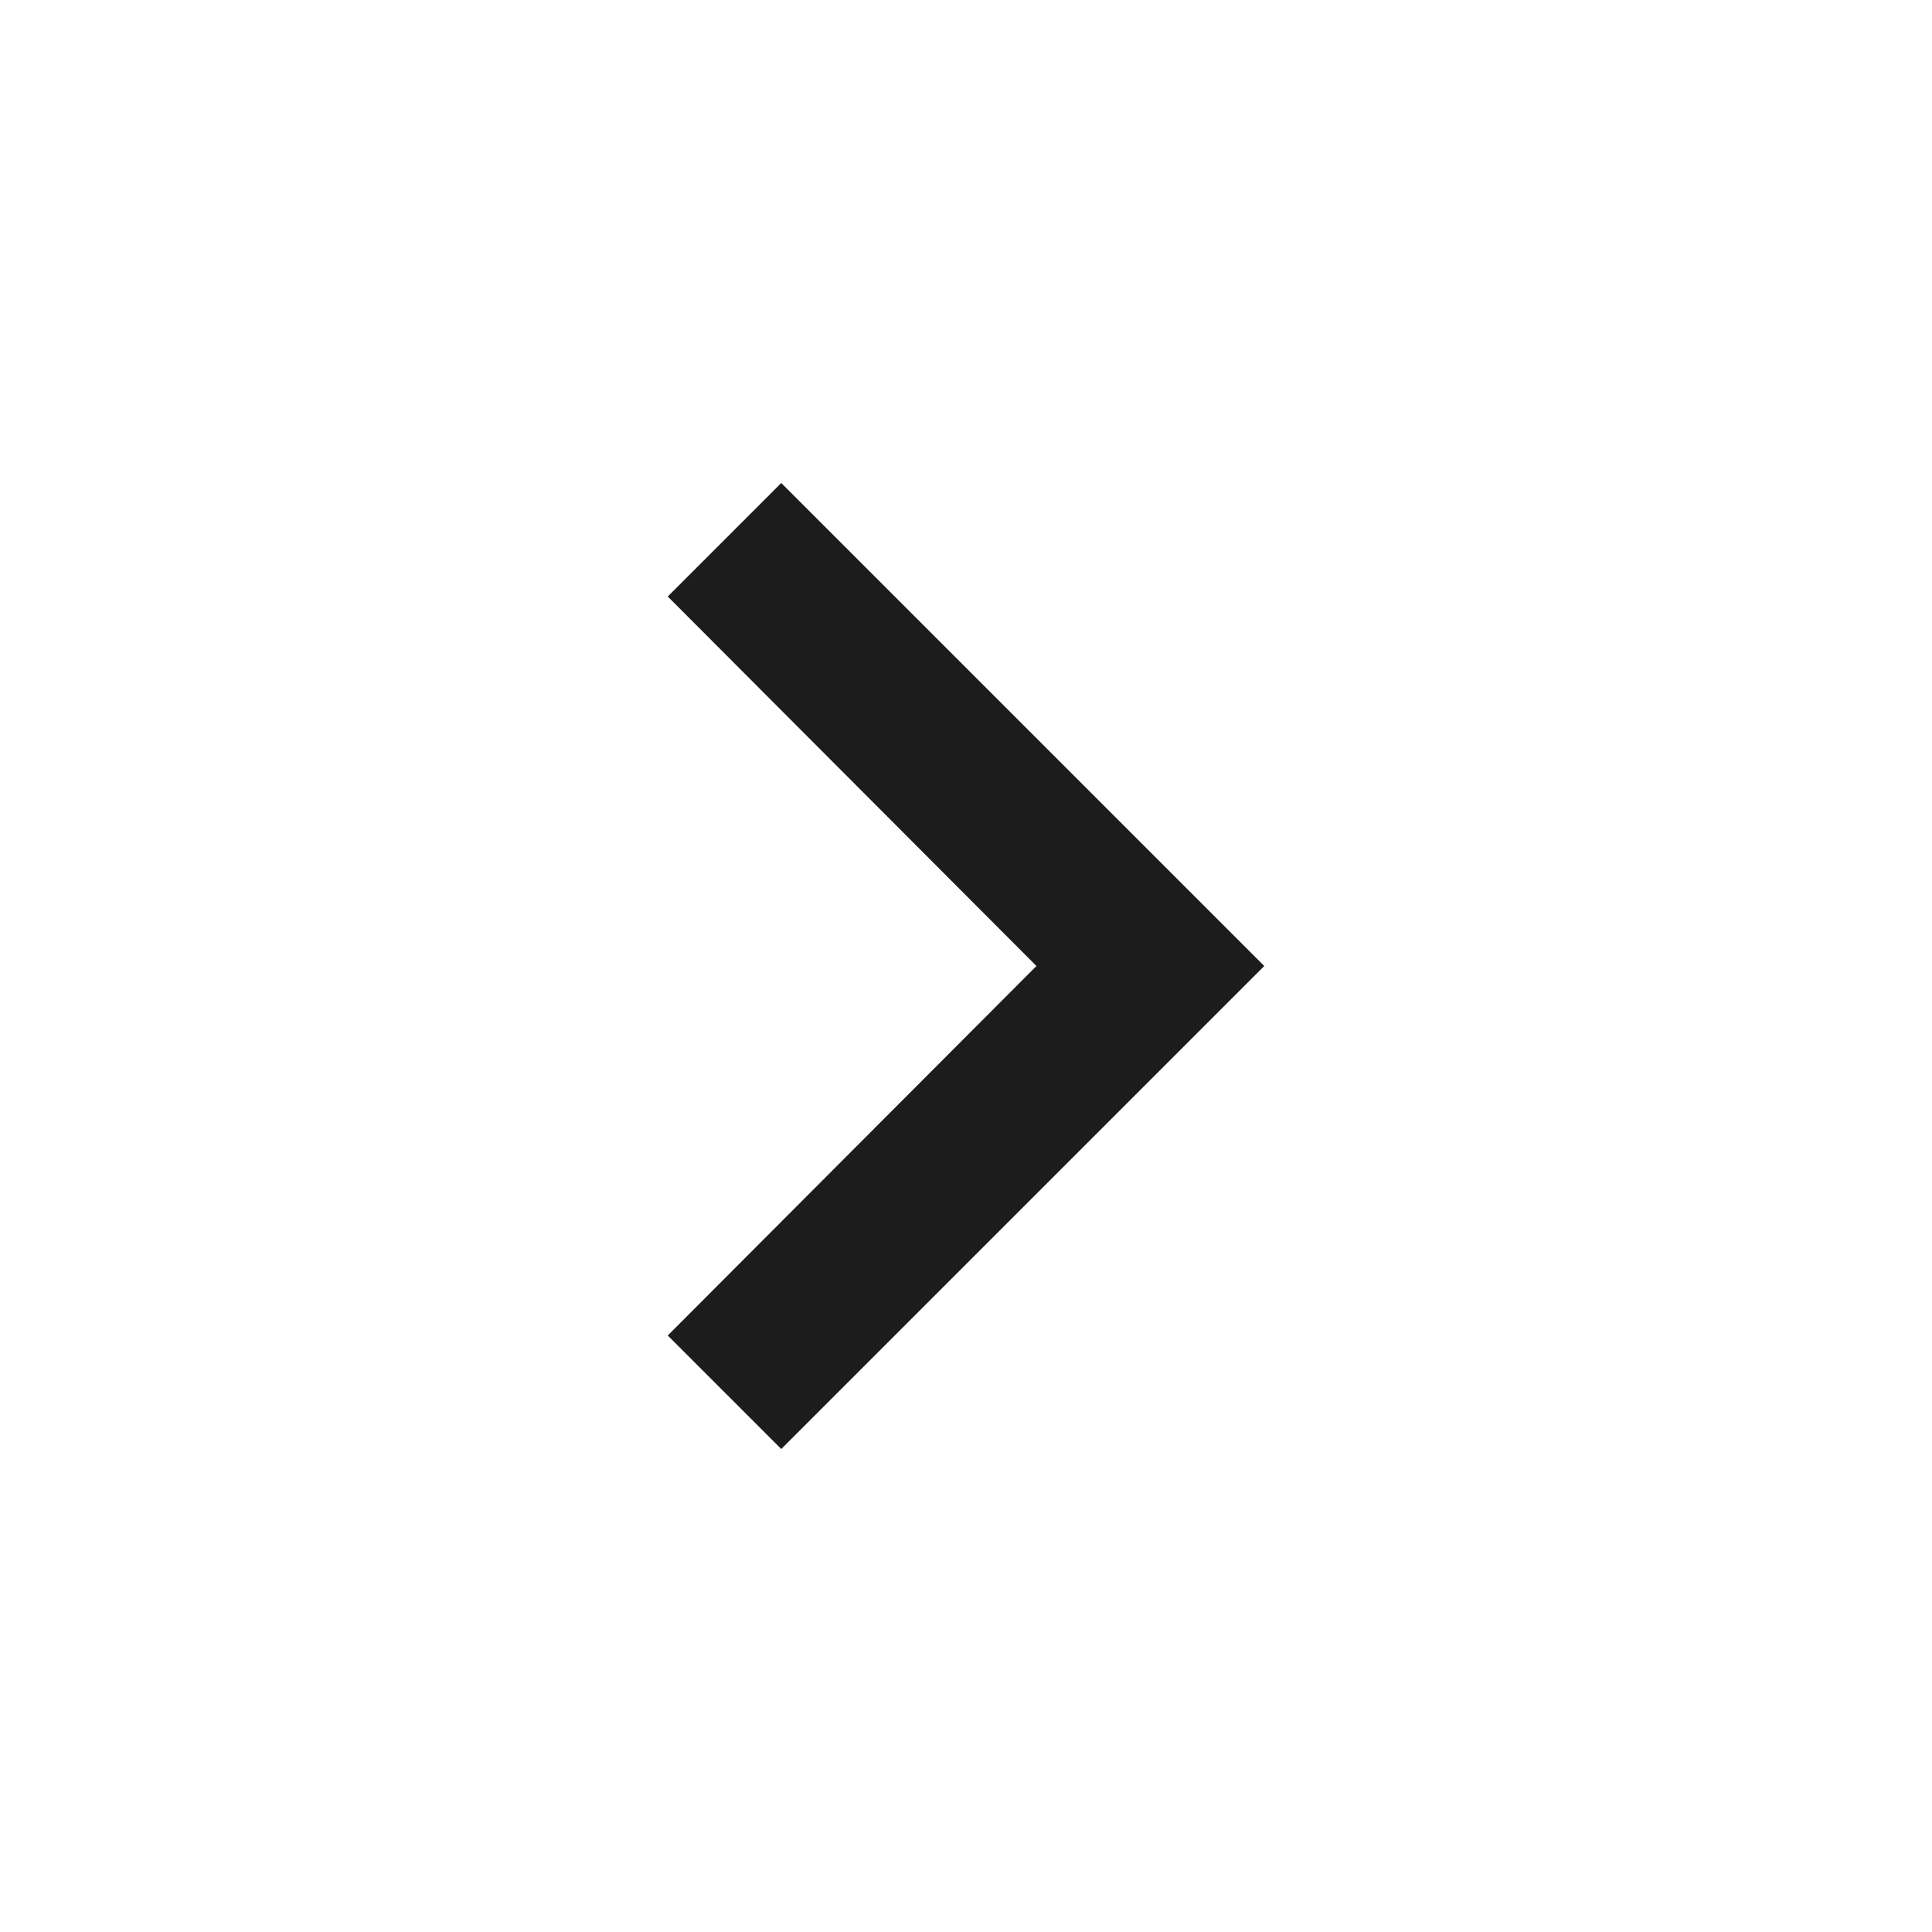
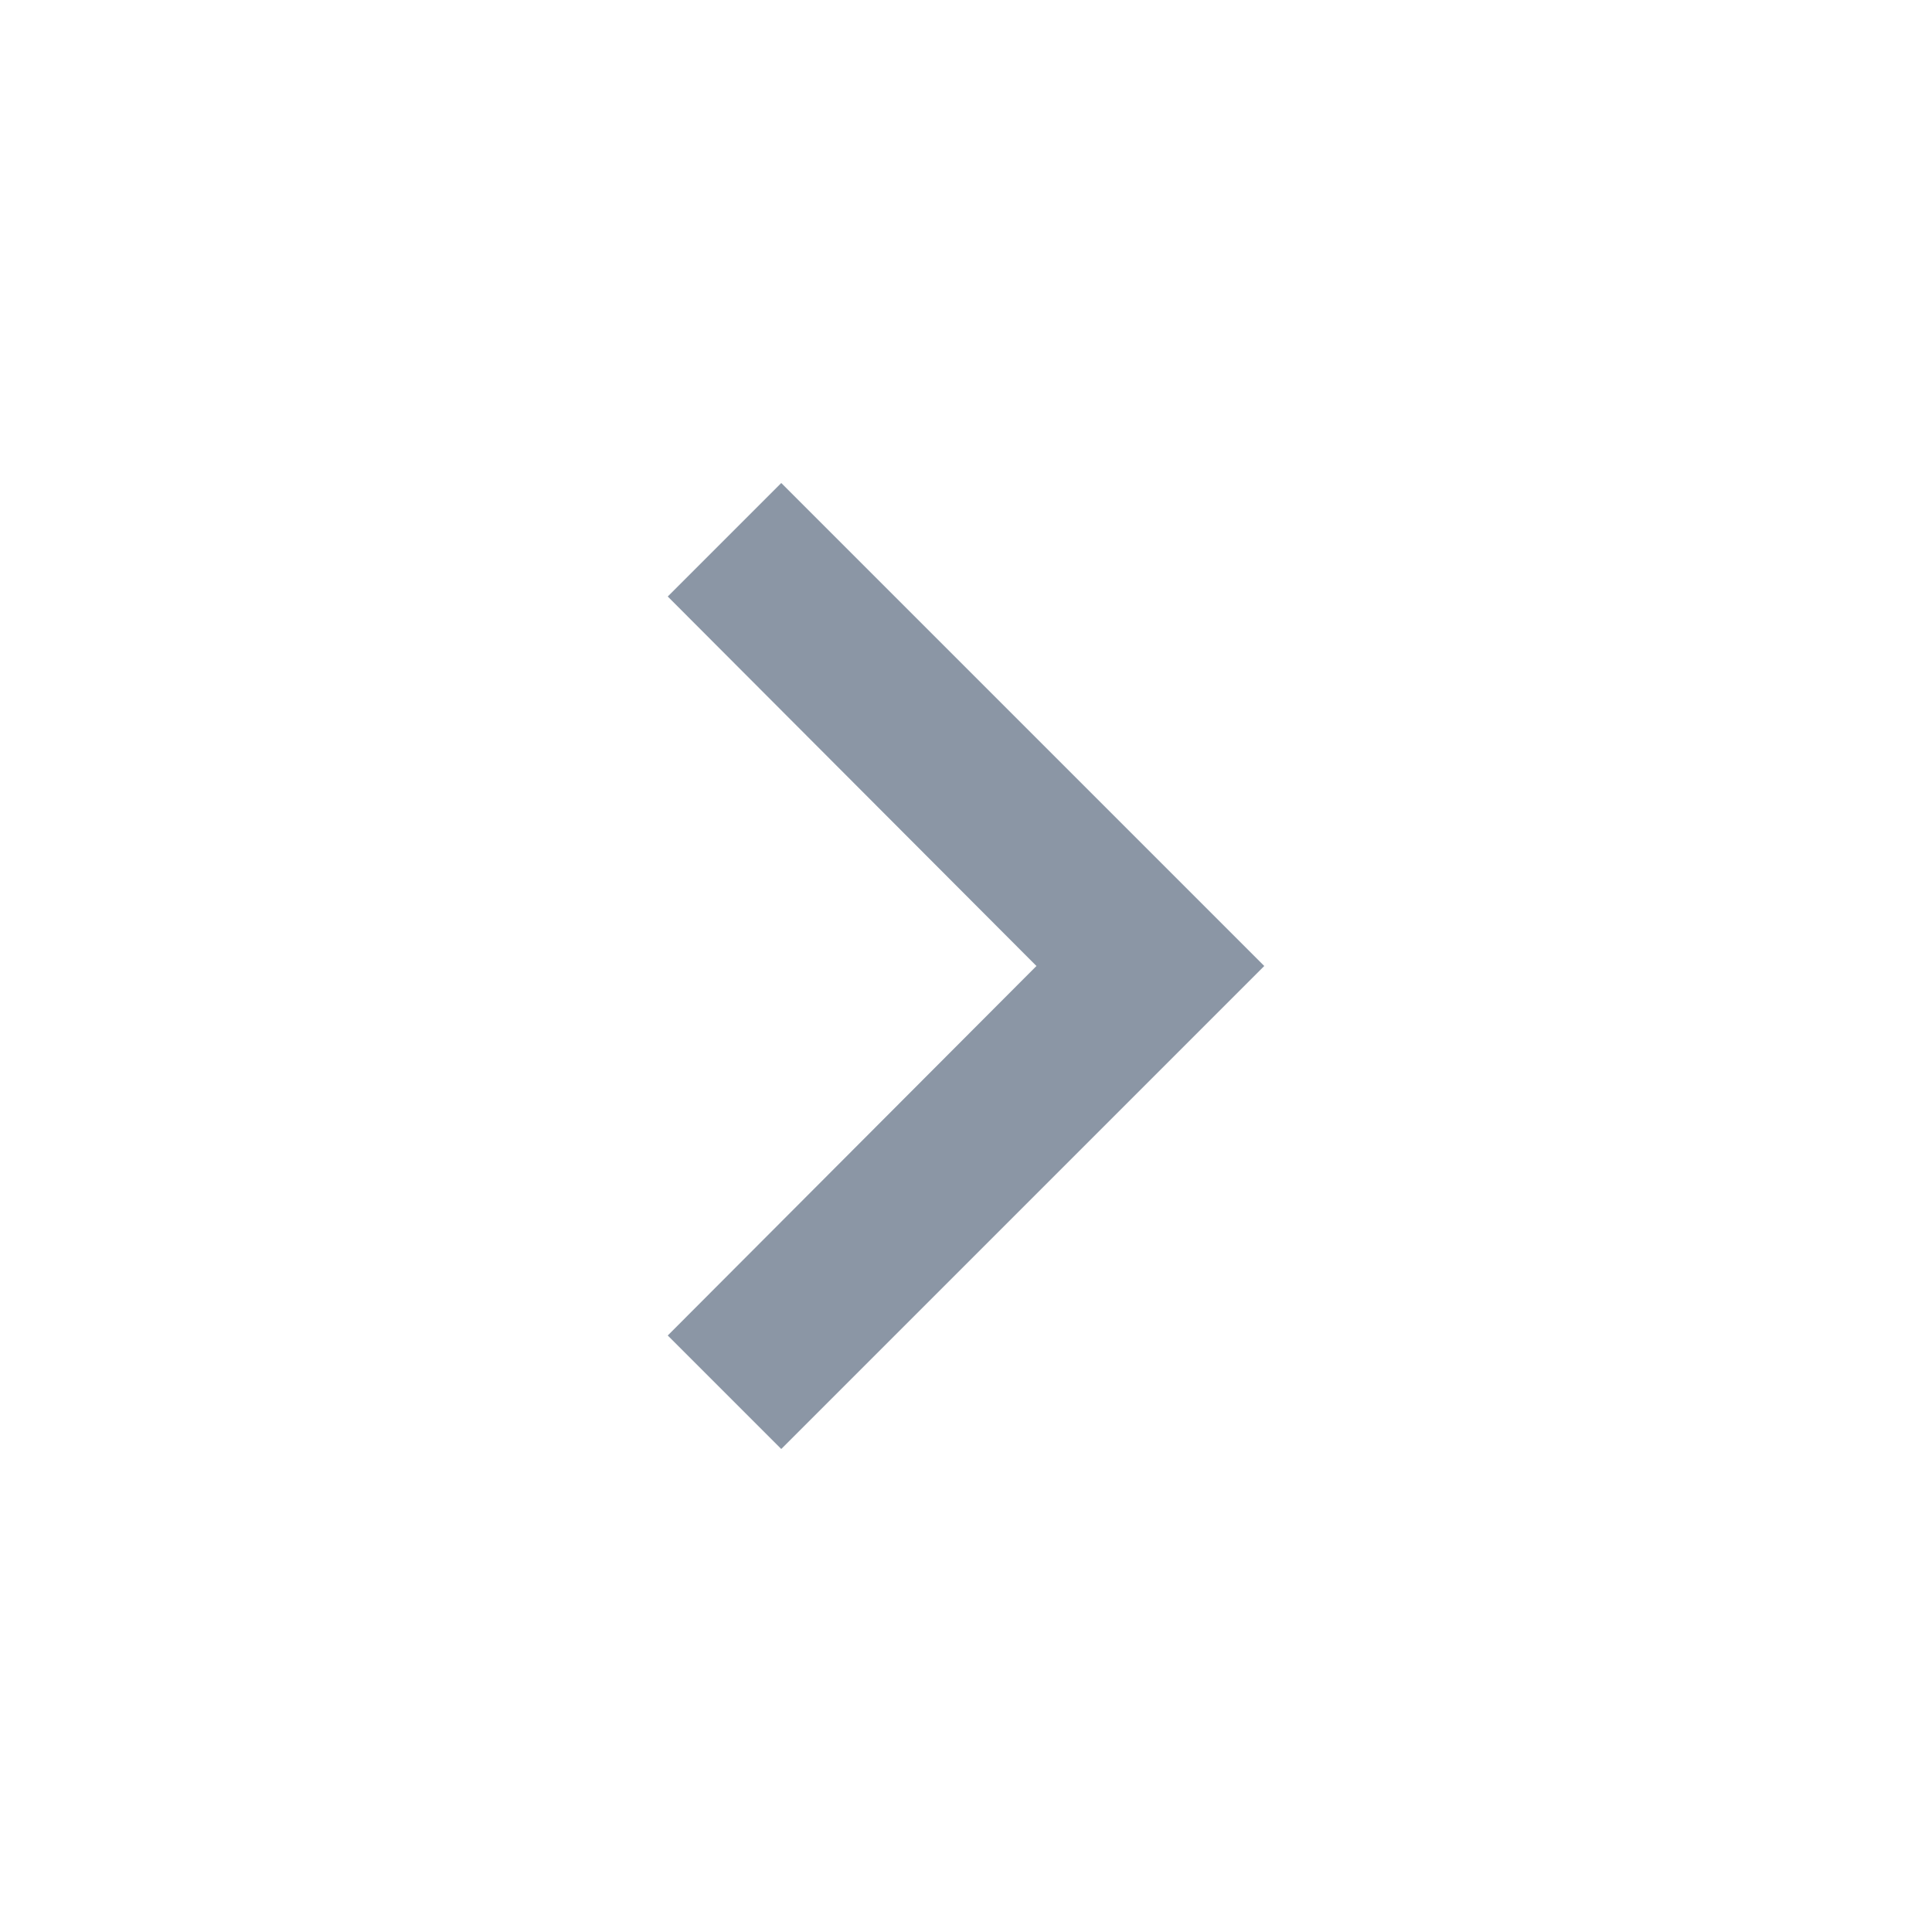
<svg xmlns="http://www.w3.org/2000/svg" width="24" height="24" viewBox="0 0 24 24" fill="none">
-   <path d="M9.705 6L8.295 7.41L12.875 12L8.295 16.59L9.705 18L15.705 12L9.705 6Z" fill="#1C1C1C" />
+   <path d="M9.705 6L8.295 7.41L12.875 12L8.295 16.59L9.705 18L15.705 12L9.705 6Z" fill="#8B96A5" />
</svg>
